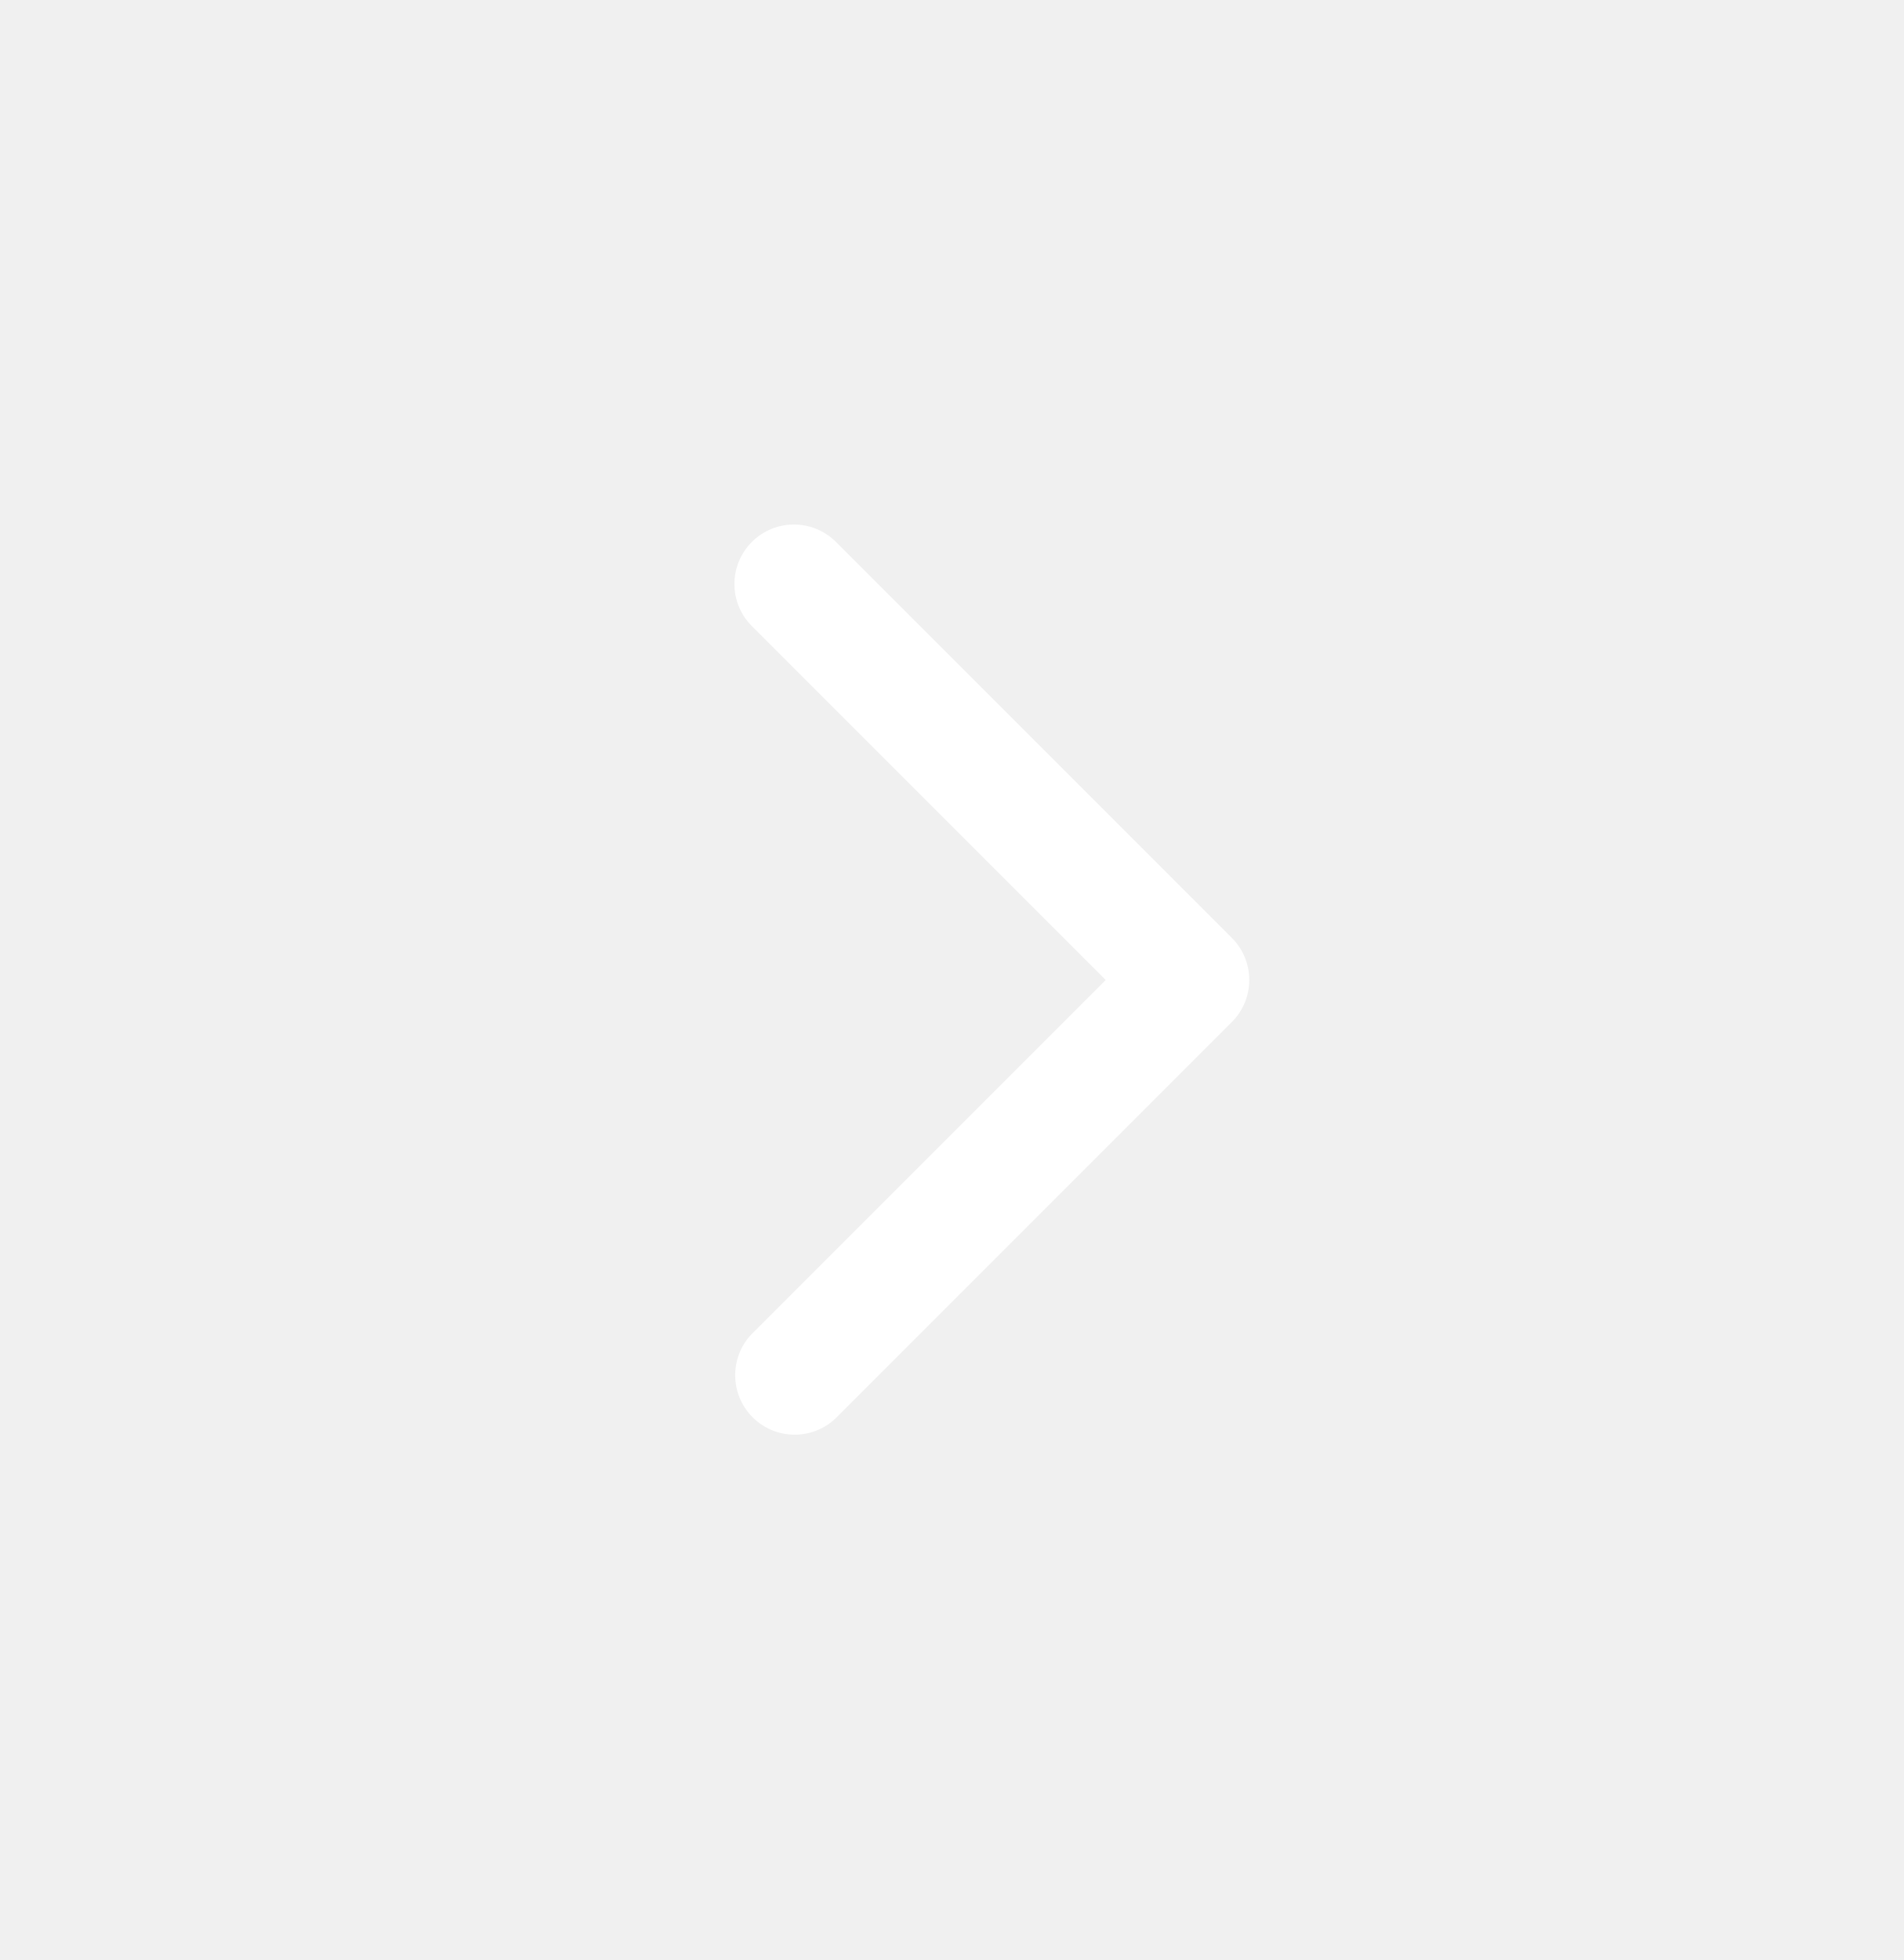
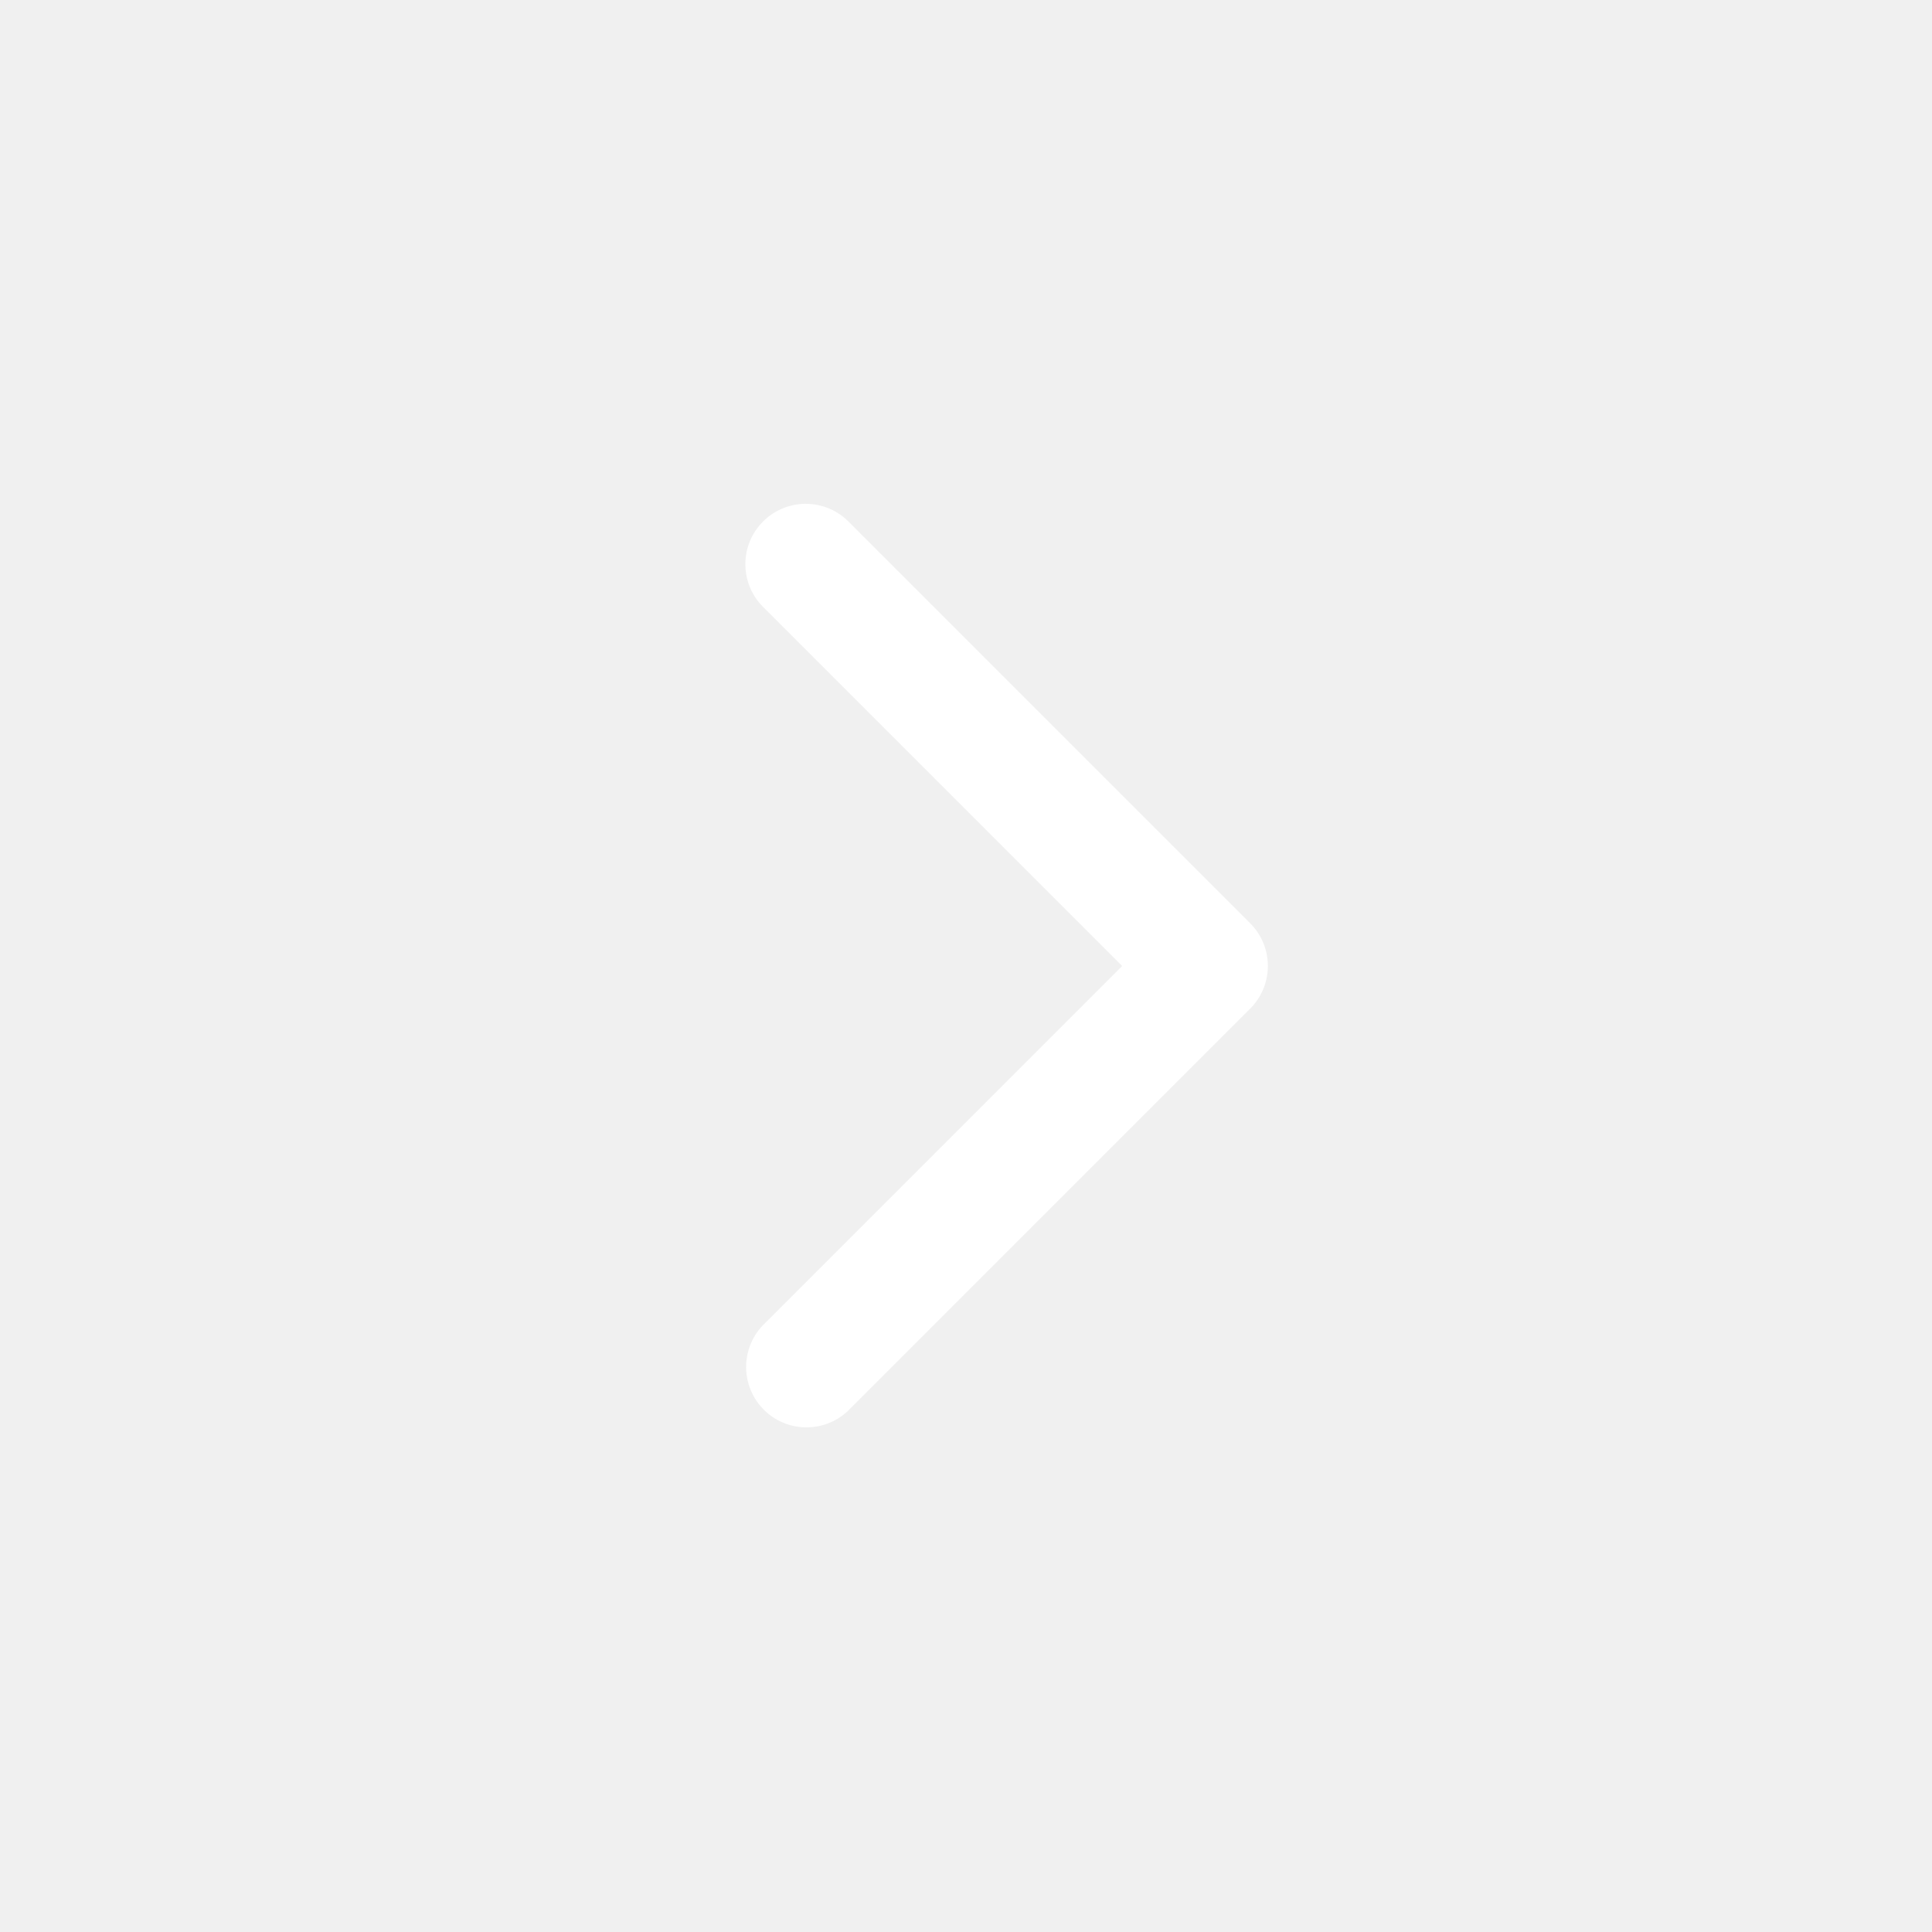
- <svg xmlns="http://www.w3.org/2000/svg" width="34px" height="35px" viewBox="0 0 24 24" id="_24x24_On_Light_Arrow-Right" data-name="24x24/On Light/Arrow-Right">
+ <svg xmlns="http://www.w3.org/2000/svg" width="28px" height="28px" viewBox="0 0 24 24" id="_24x24_On_Light_Arrow-Right" data-name="24x24/On Light/Arrow-Right">
  <rect id="view-box" width="24" height="24" fill="none" />
  <path id="Shape" d="M.22,10.22A.75.75,0,0,0,1.28,11.28l5-5a.75.75,0,0,0,0-1.061l-5-5A.75.75,0,0,0,.22,1.28l4.47,4.47Z" transform="translate(9.25 6.25)" fill="#ffffff" />
</svg>
